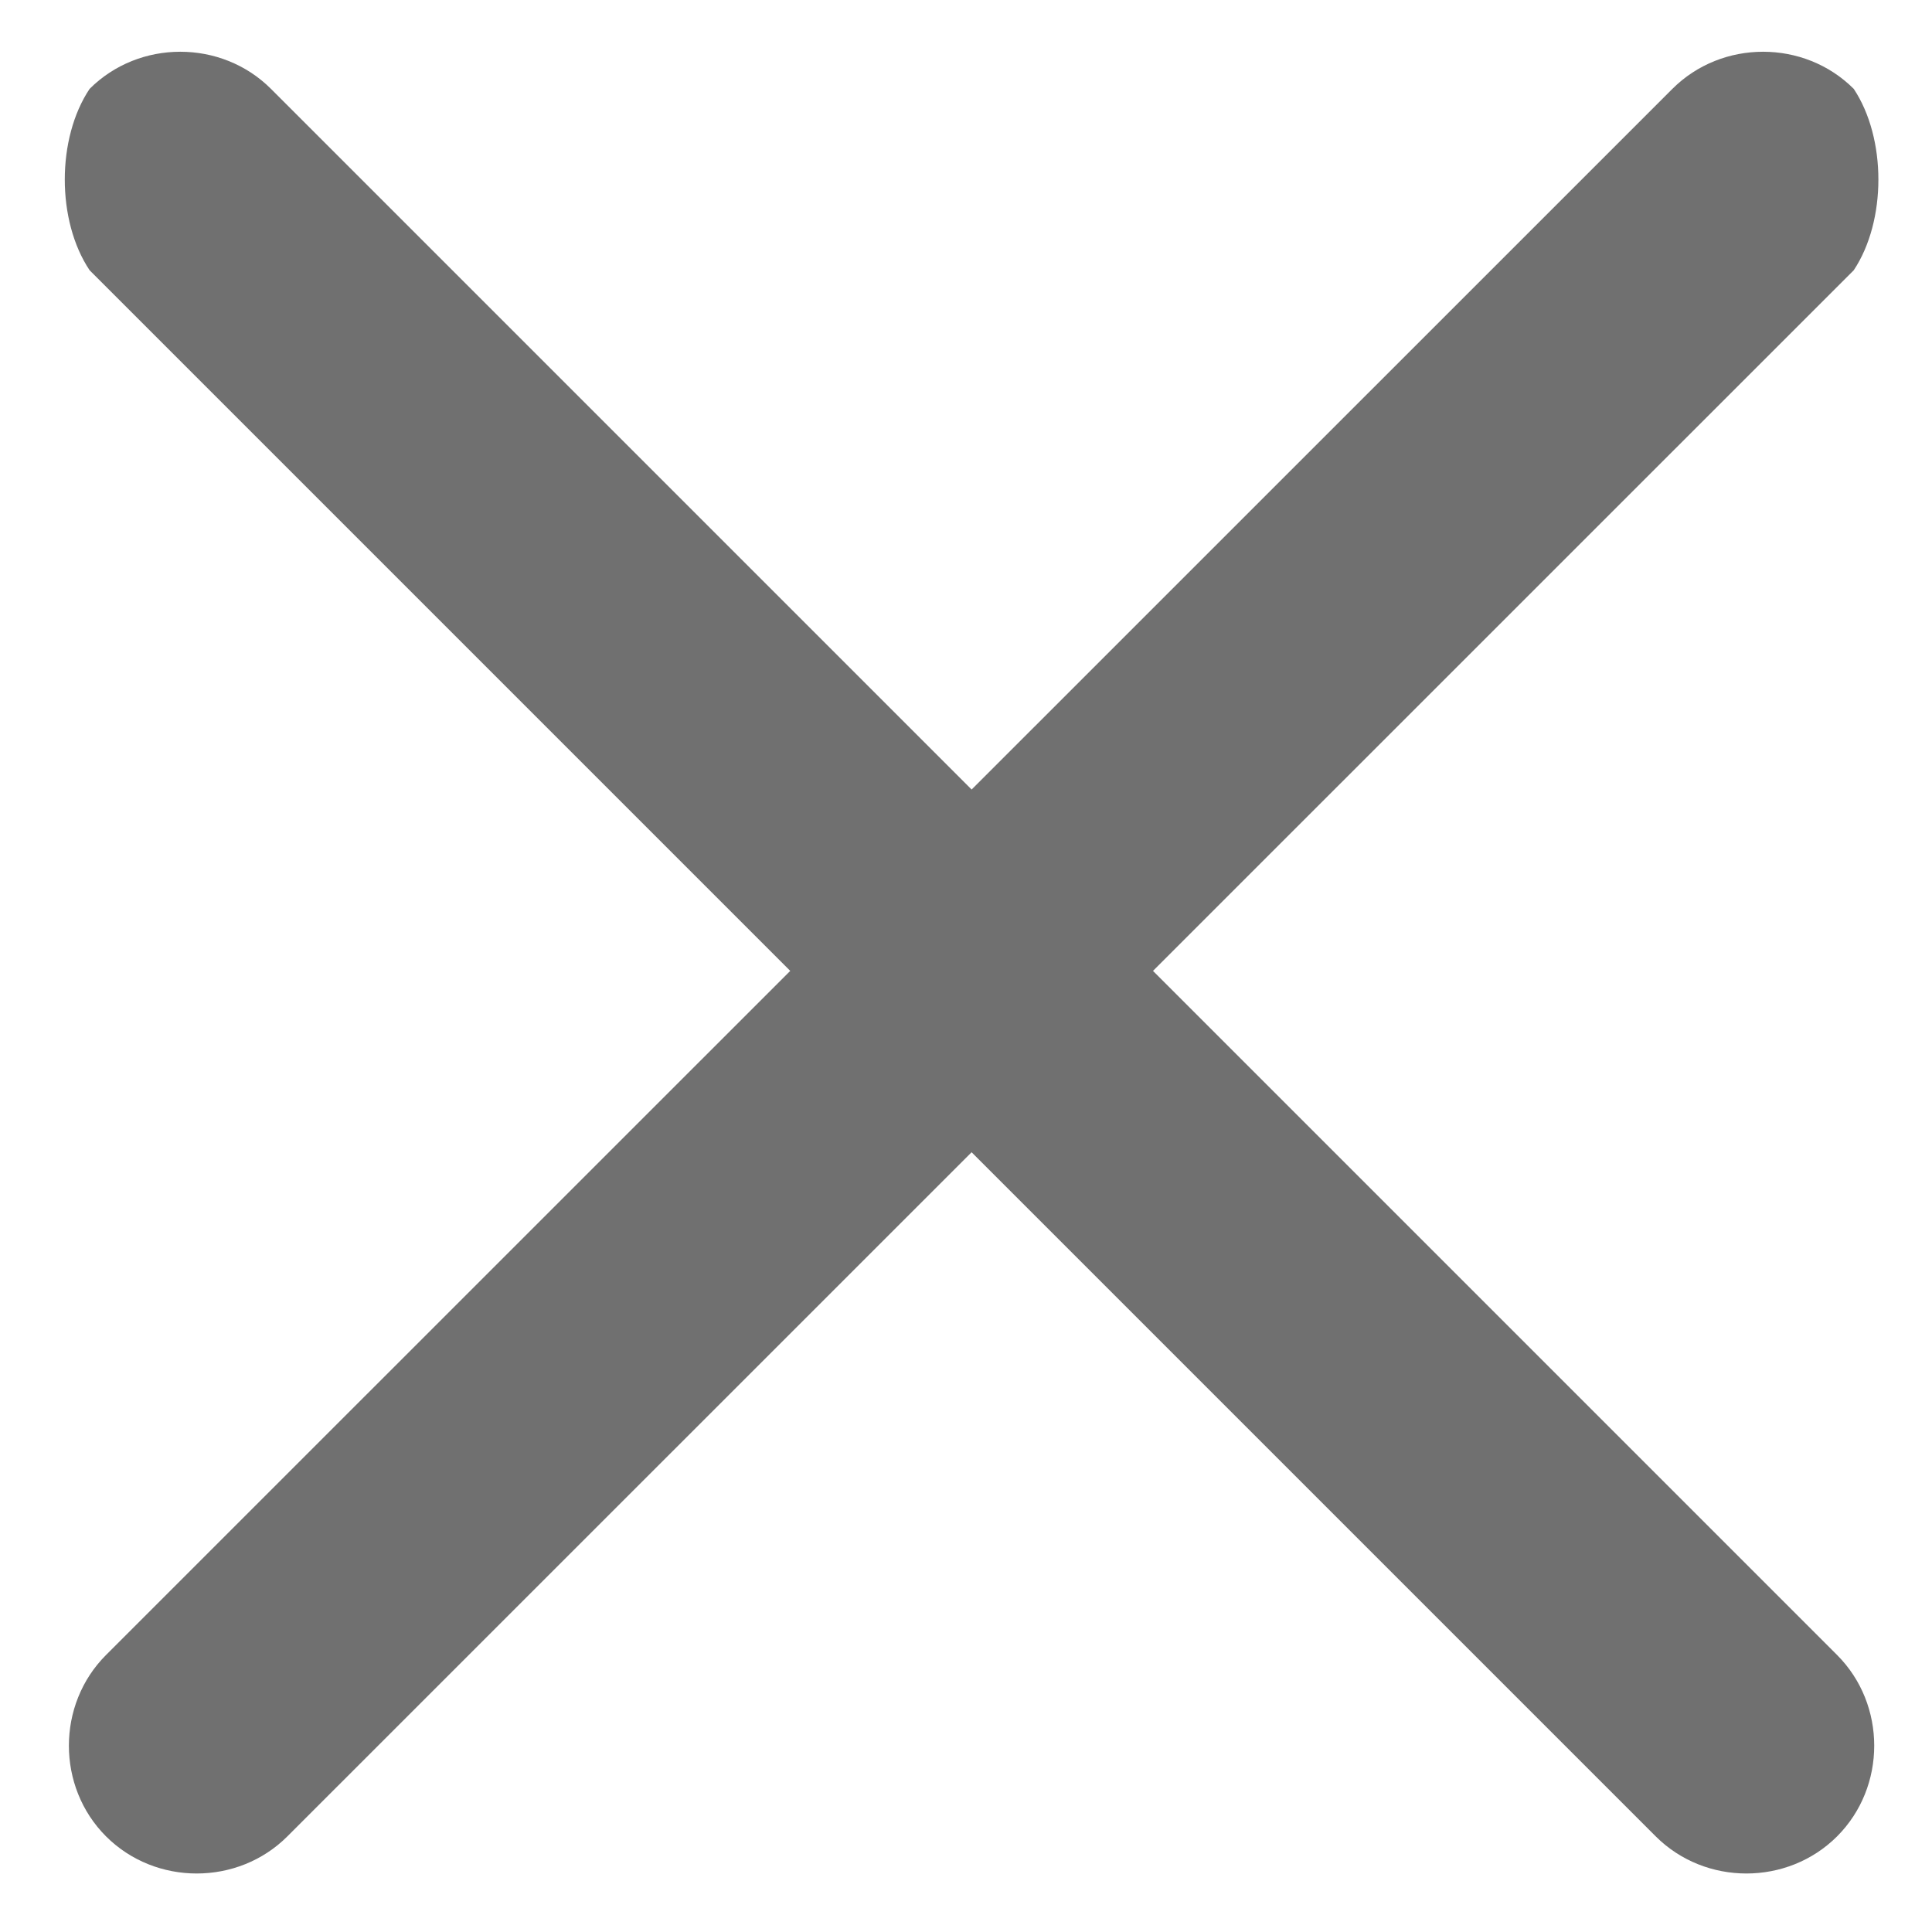
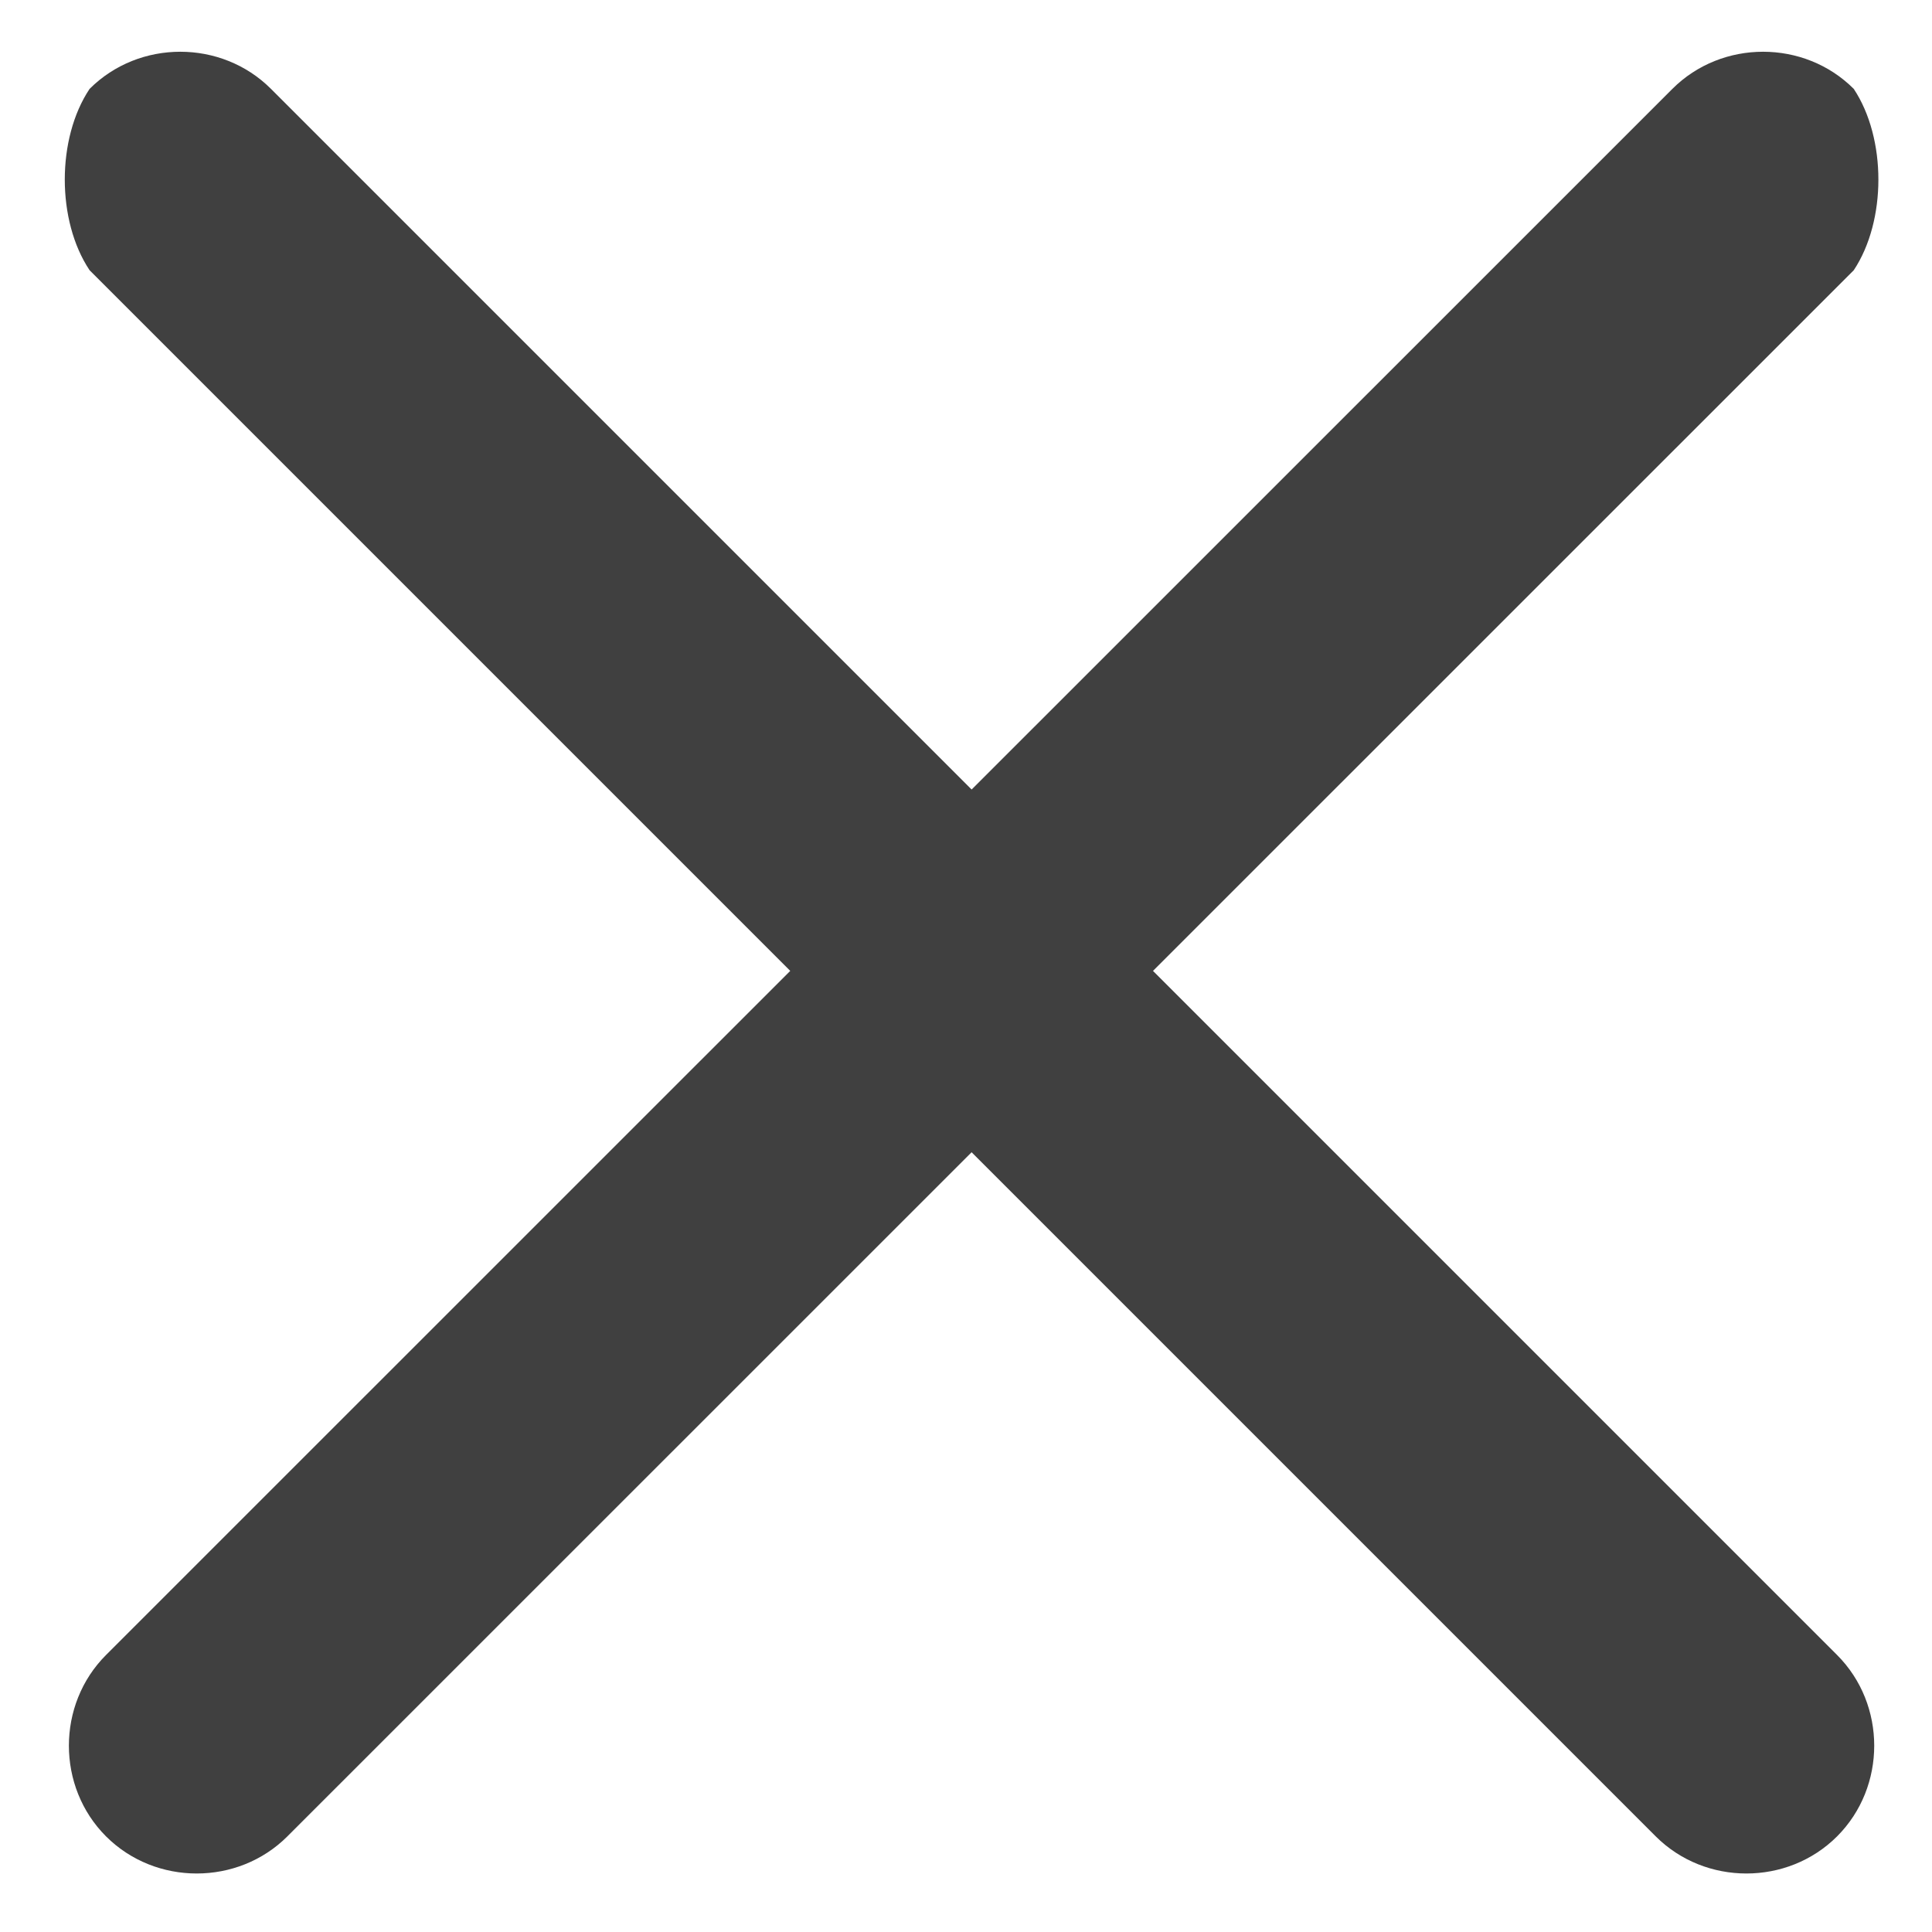
<svg xmlns="http://www.w3.org/2000/svg" t="1705372642705" class="icon" viewBox="0 0 1024 1024" version="1.1" p-id="7402" width="48" height="48">
-   <path d="M143.616 47.104l830.08 830.08c26.24 26.24 26.24 69.888 0 96.128-26.24 26.24-69.888 26.24-96.128 0L47.488 143.232c-17.536-26.24-17.536-69.888 0-96.128 26.24-26.24 69.888-26.24 96.128 0z m0 0" fill="#707070" p-id="7403" />
-   <path d="M982.528 143.232L152.32 973.312c-26.24 26.24-69.888 26.24-96.128 0-26.24-26.24-26.24-69.888 0-96.128L886.4 47.104c26.24-26.24 69.888-26.24 96.128 0 17.408 26.24 17.408 69.888 0 96.128z m0 0" fill="#707070" p-id="7404" />
+   <path d="M143.616 47.104l830.08 830.08c26.24 26.24 26.24 69.888 0 96.128-26.24 26.24-69.888 26.24-96.128 0L47.488 143.232c-17.536-26.24-17.536-69.888 0-96.128 26.24-26.24 69.888-26.24 96.128 0z m0 0" fill="#404040" p-id="7403" />
+   <path d="M982.528 143.232L152.32 973.312c-26.24 26.24-69.888 26.24-96.128 0-26.24-26.24-26.24-69.888 0-96.128L886.4 47.104c26.24-26.24 69.888-26.24 96.128 0 17.408 26.24 17.408 69.888 0 96.128z m0 0" fill="#404040" p-id="7404" />
</svg>
